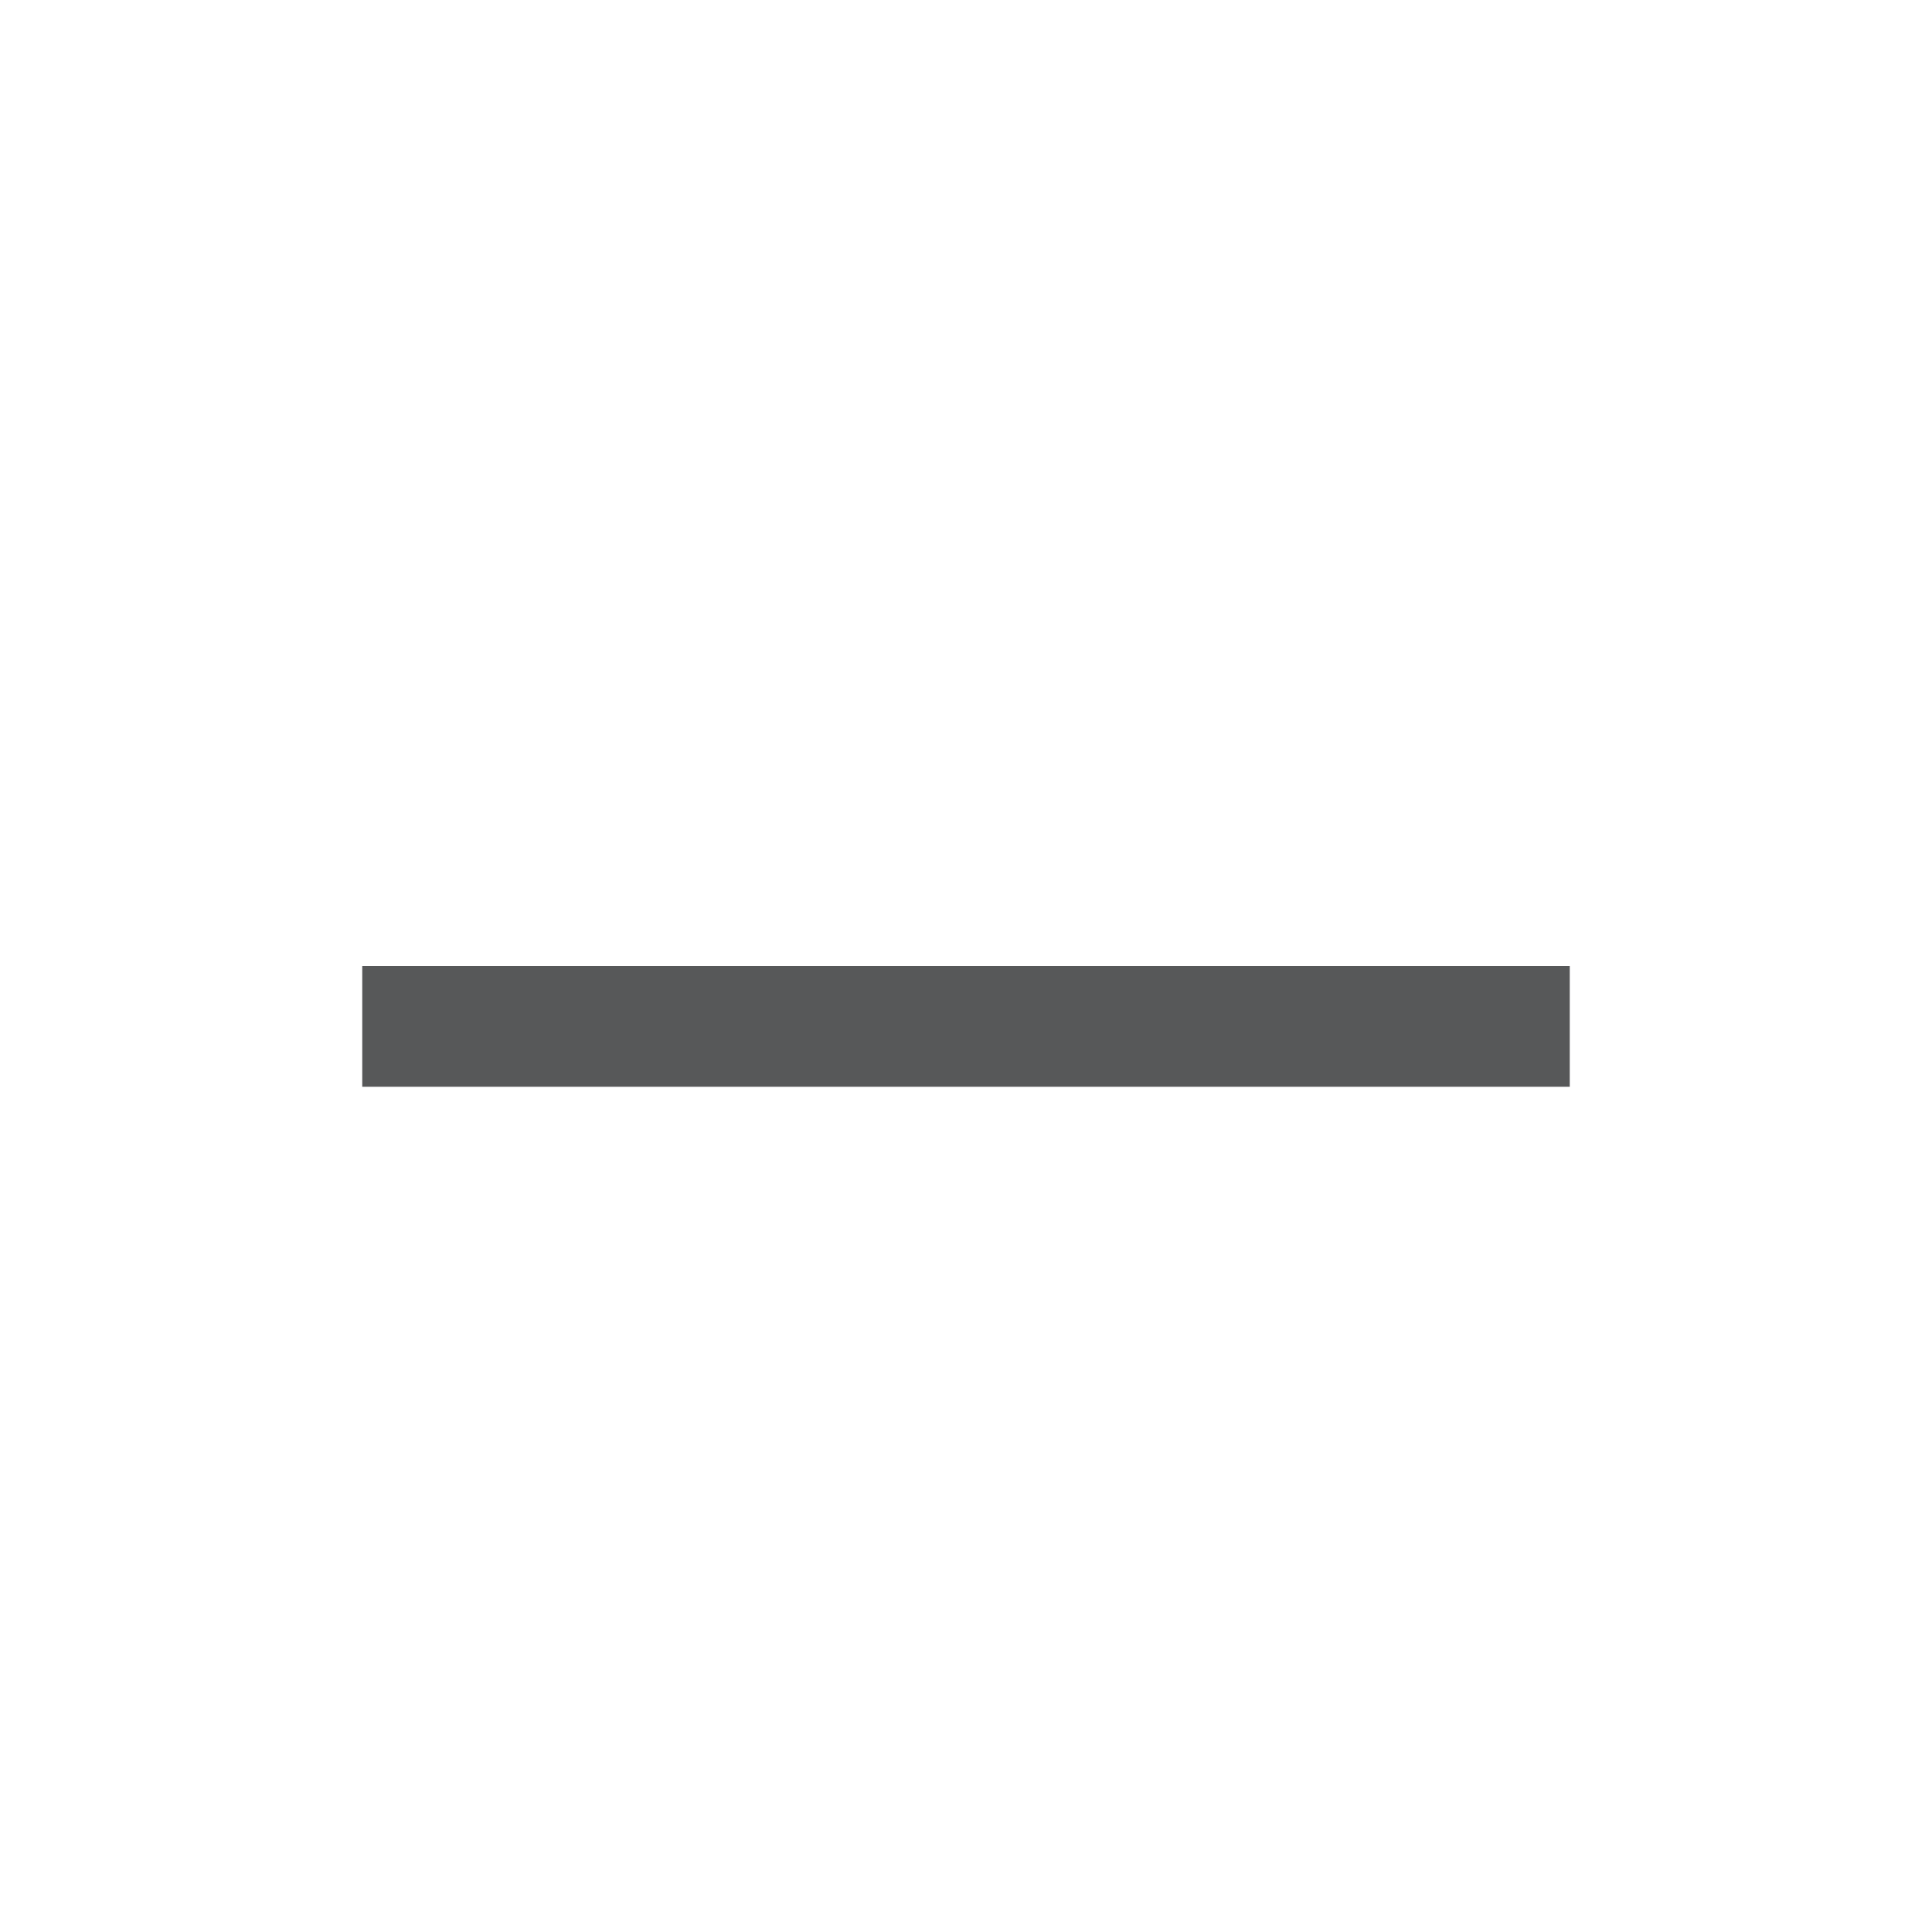
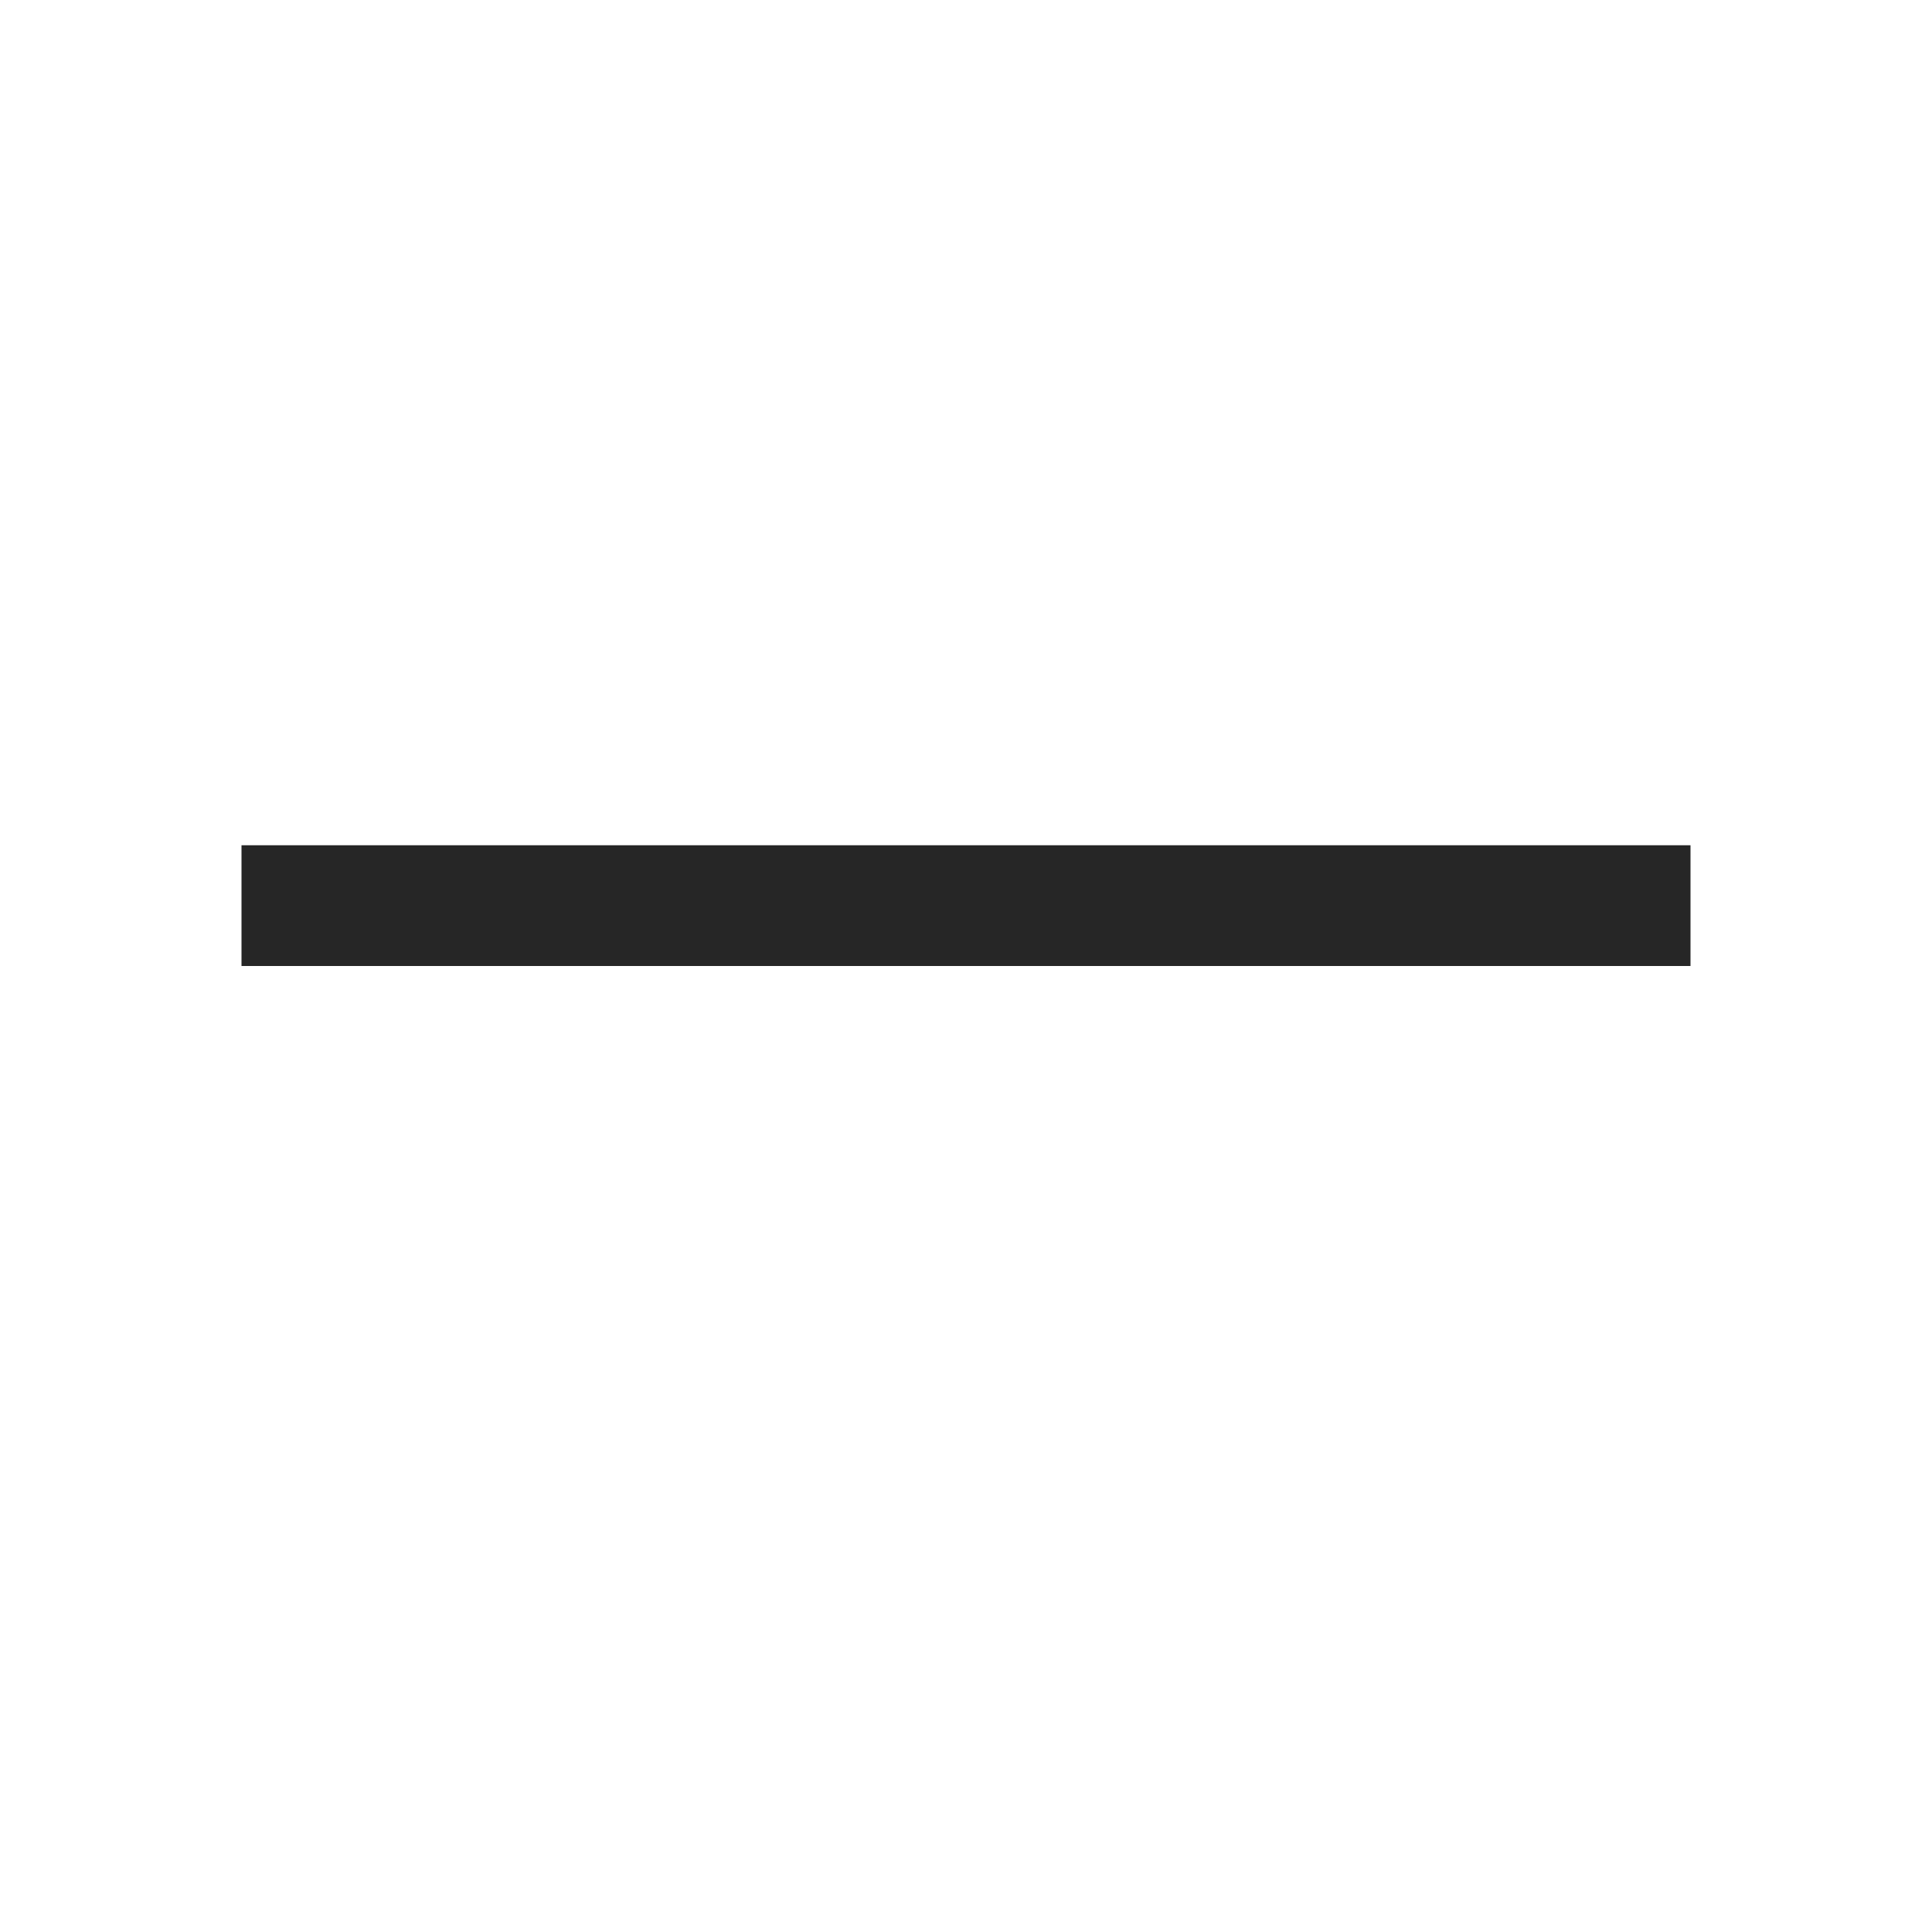
- <svg xmlns="http://www.w3.org/2000/svg" id="gtk-remove" viewBox="0 0 16 16">
+ <svg xmlns="http://www.w3.org/2000/svg" id="图层_1" data-name="图层 1" viewBox="0 0 16 16">
  <defs>
-     <style>.cls-1{opacity:0.75;}.cls-2{fill:#1f2022;}</style>
+     <style>.cls-1{opacity:0.85;}</style>
  </defs>
-   <g id="_16" data-name=" 16" class="cls-1">
-     <rect class="cls-2" x="3" y="8" width="10" height="1" />
-   </g>
+   <rect class="cls-1" x="2" y="7" width="12" height="1" />
</svg>
